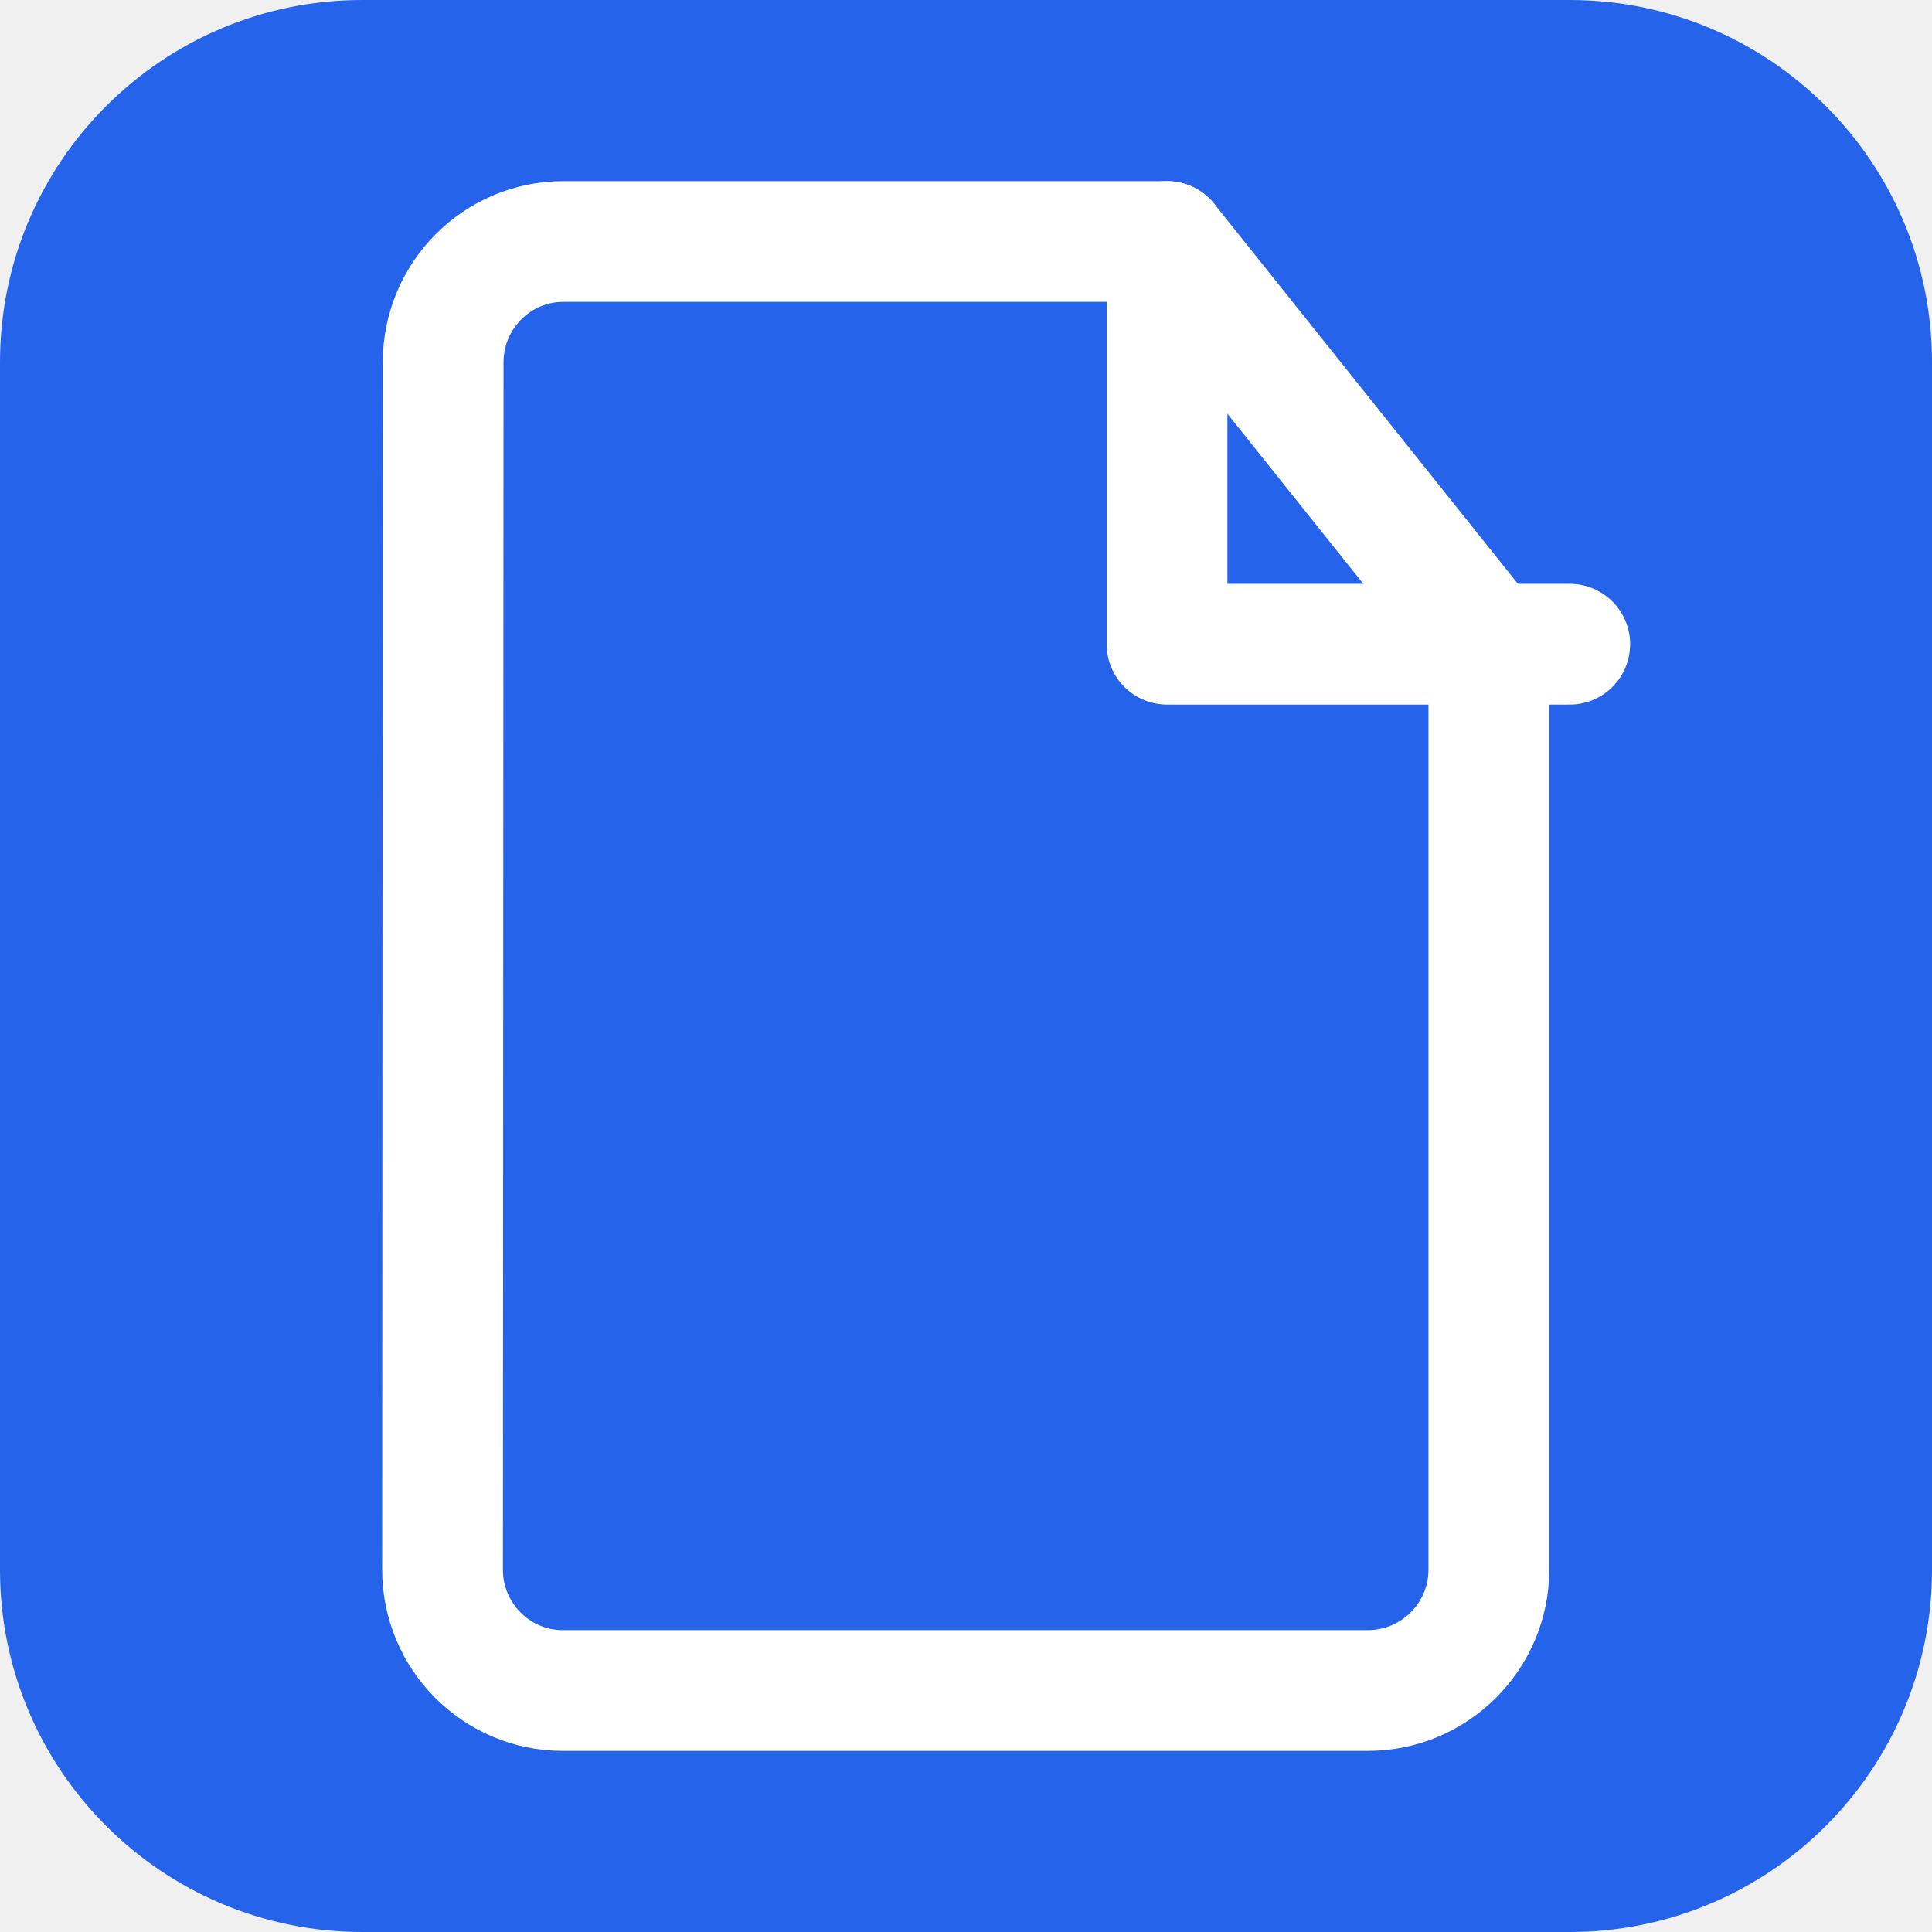
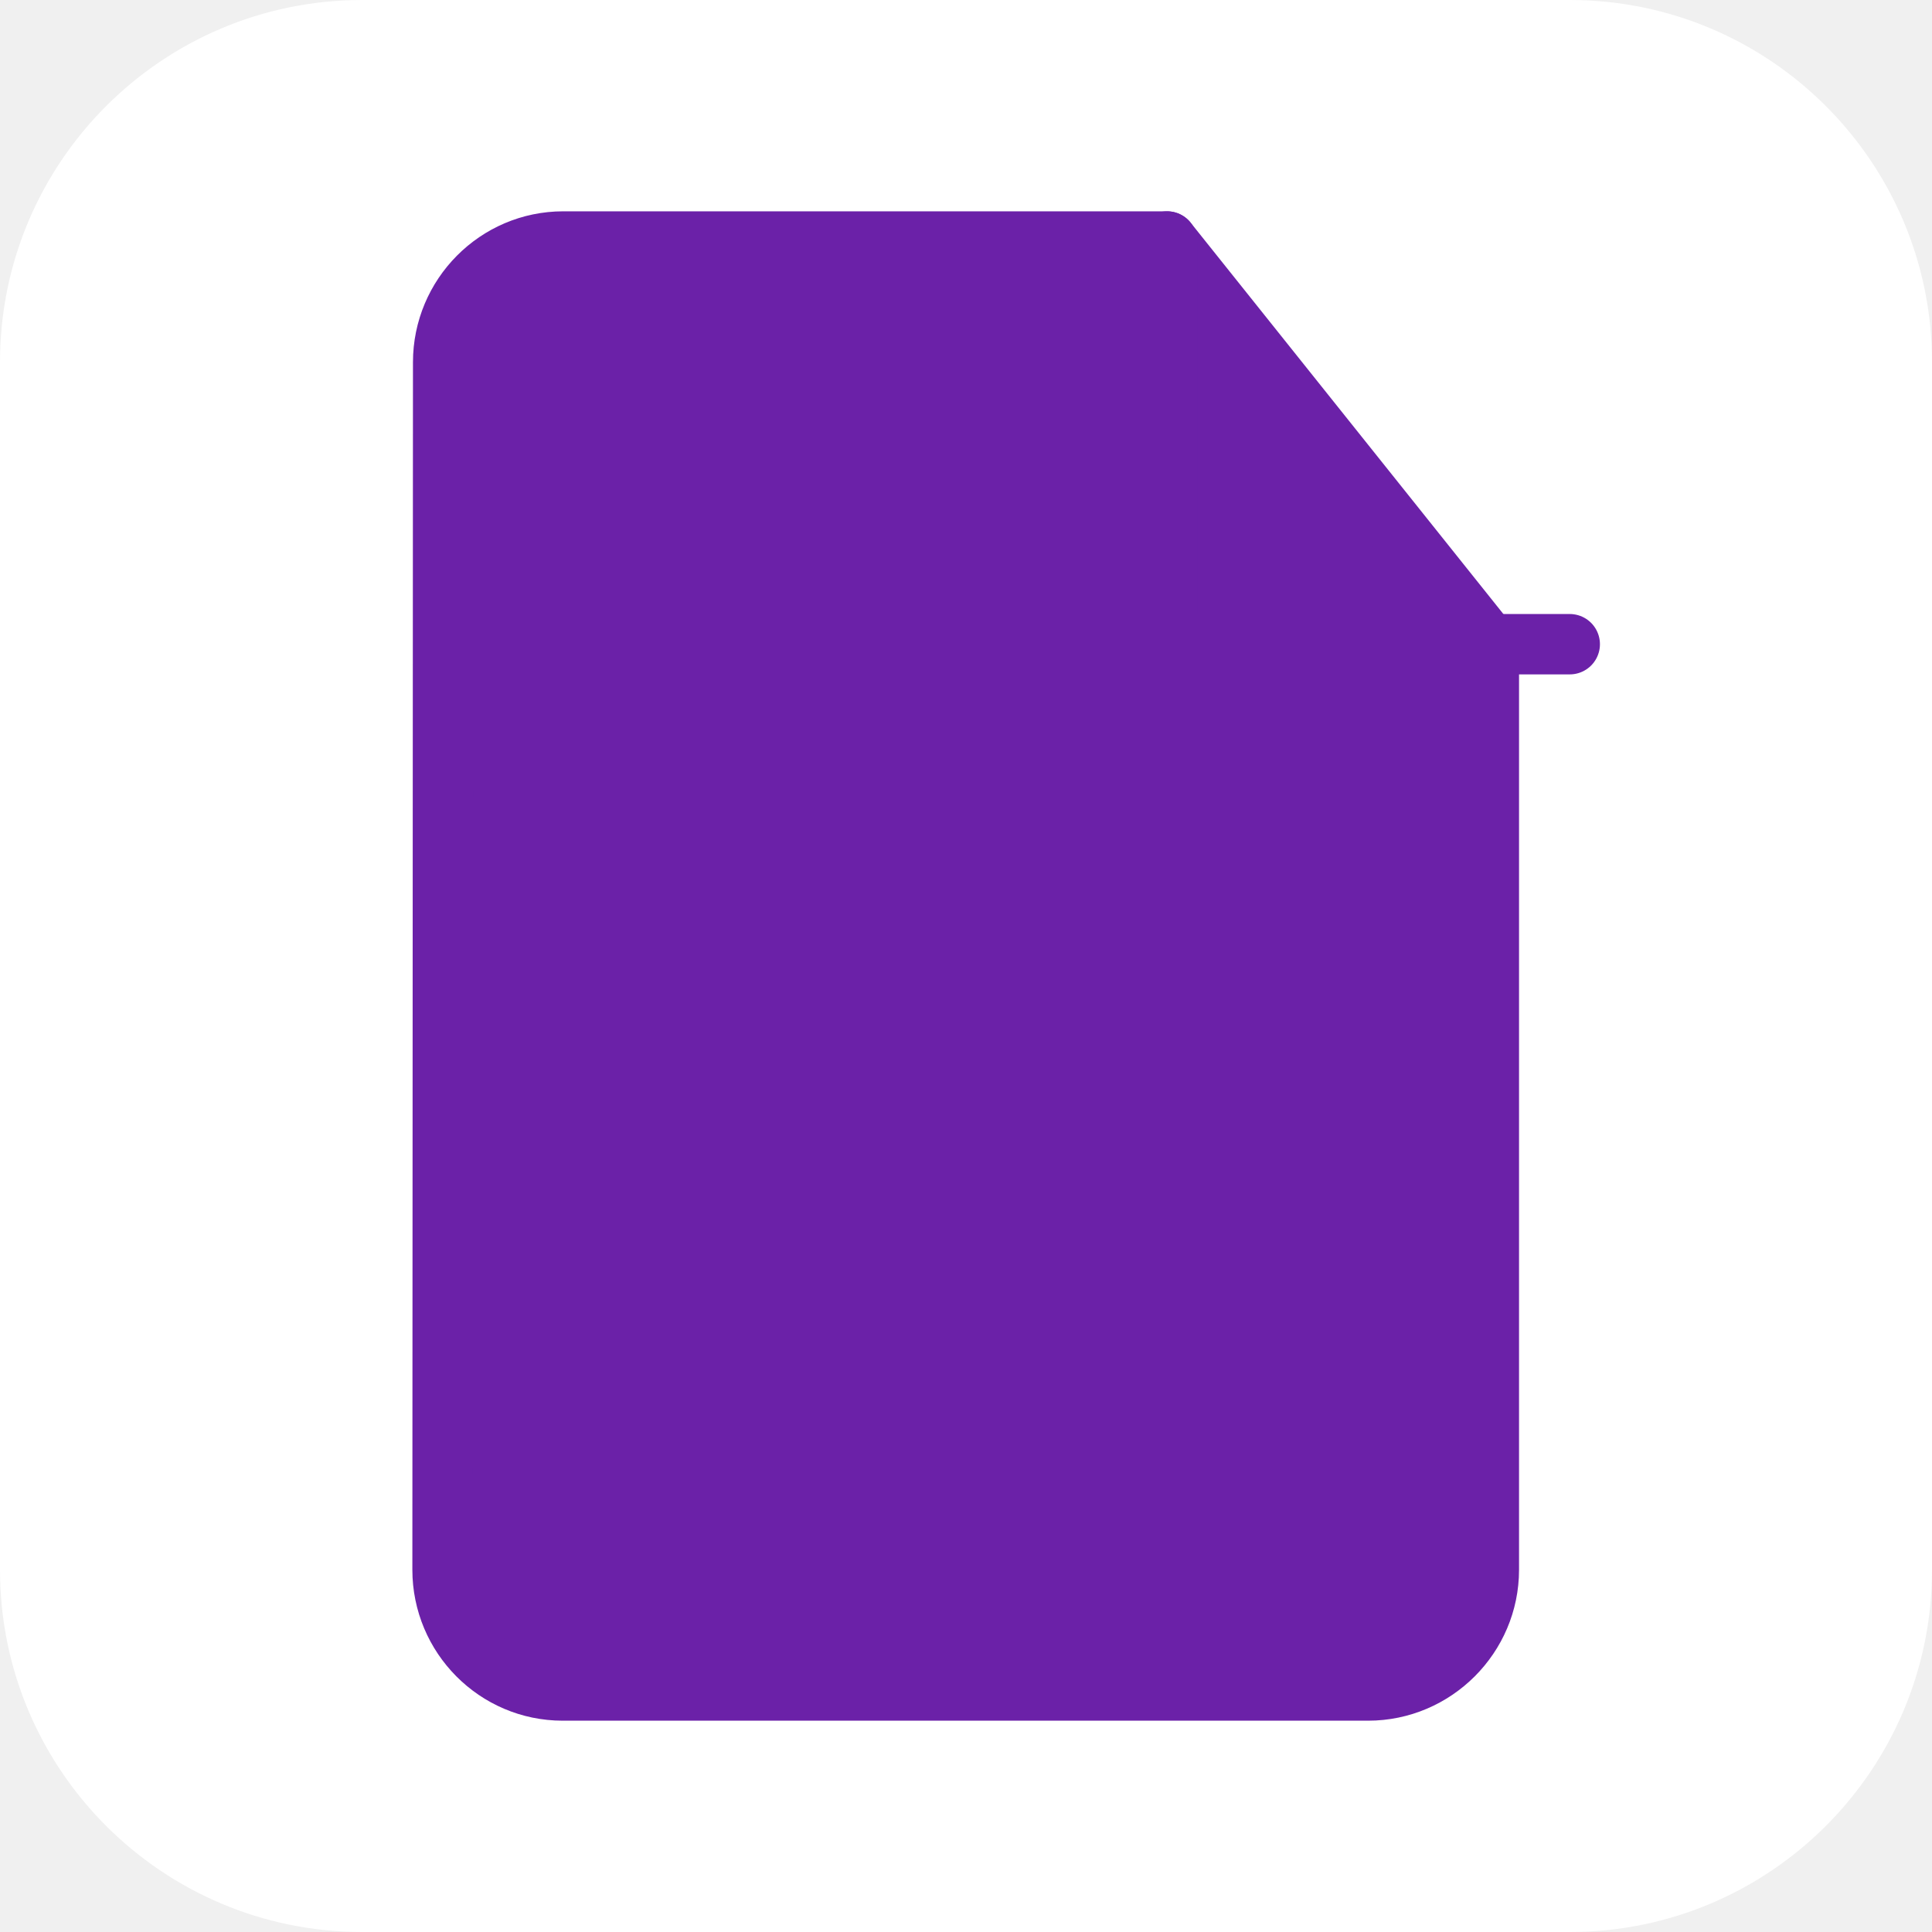
<svg xmlns="http://www.w3.org/2000/svg" width="32" height="32" viewBox="0 0 32 32" fill="none">
  <style>
    @keyframes pulse {
-       0% { opacity: 0.8; }
+       0% { opacity: 0.9; }
      50% { opacity: 1; }
-       100% { opacity: 0.8; }
+       100% { opacity: 0.9; }
    }
    
    @keyframes fadeIn {
      from { opacity: 0; }
      to { opacity: 1; }
    }
    
    .bg {
-       fill: #2563EB;
+       fill: #FFFFFF;
    }
    
    .document {
-       fill: #2563EB;
-       stroke: #FFFFFF;
-       stroke-width: 2;
+       fill: #6B21A8;
+       stroke: #6B21A8;
+       stroke-width: 1;
      stroke-linecap: round;
      stroke-linejoin: round;
+       animation: pulse 3s infinite ease-in-out;
    }
    
    .line {
      stroke: #FFFFFF;
      stroke-width: 2;
      stroke-linecap: round;
      stroke-linejoin: round;
      stroke-dasharray: 22;
      stroke-dashoffset: 22;
      animation: dash 1.5s ease-in-out forwards;
    }
    
    @keyframes dash {
      to {
        stroke-dashoffset: 0;
      }
    }
    
    .fold {
-       stroke: #FFFFFF;
-       stroke-width: 2;
+       stroke: #6B21A8;
+       stroke-width: 1;
      stroke-linecap: round;
      stroke-linejoin: round;
      animation: fadeIn 0.8s ease-in-out forwards;
-     }
-     
-     .document {
-       animation: pulse 3s infinite ease-in-out;
    }
  </style>
  <rect class="bg" width="32" height="32" rx="6" />
  <path class="document" d="M19.33 4H9.33c-1.1 0-1.99.9-1.99 2L7.33 26c0 1.1.89 2 1.99 2H22.66c1.1 0 2-.9 2-2V10.67L19.33 4z" />
  <polyline class="fold" points="19.33 4 19.33 10.67 26 10.67" />
  <line class="line" x1="21.33" x2="10.67" y1="17.33" y2="17.33" />
  <line class="line" x1="21.33" x2="10.67" y1="22.67" y2="22.67" />
  <line class="line" x1="13.33" x2="10.67" y1="12" y2="12" />
</svg>
